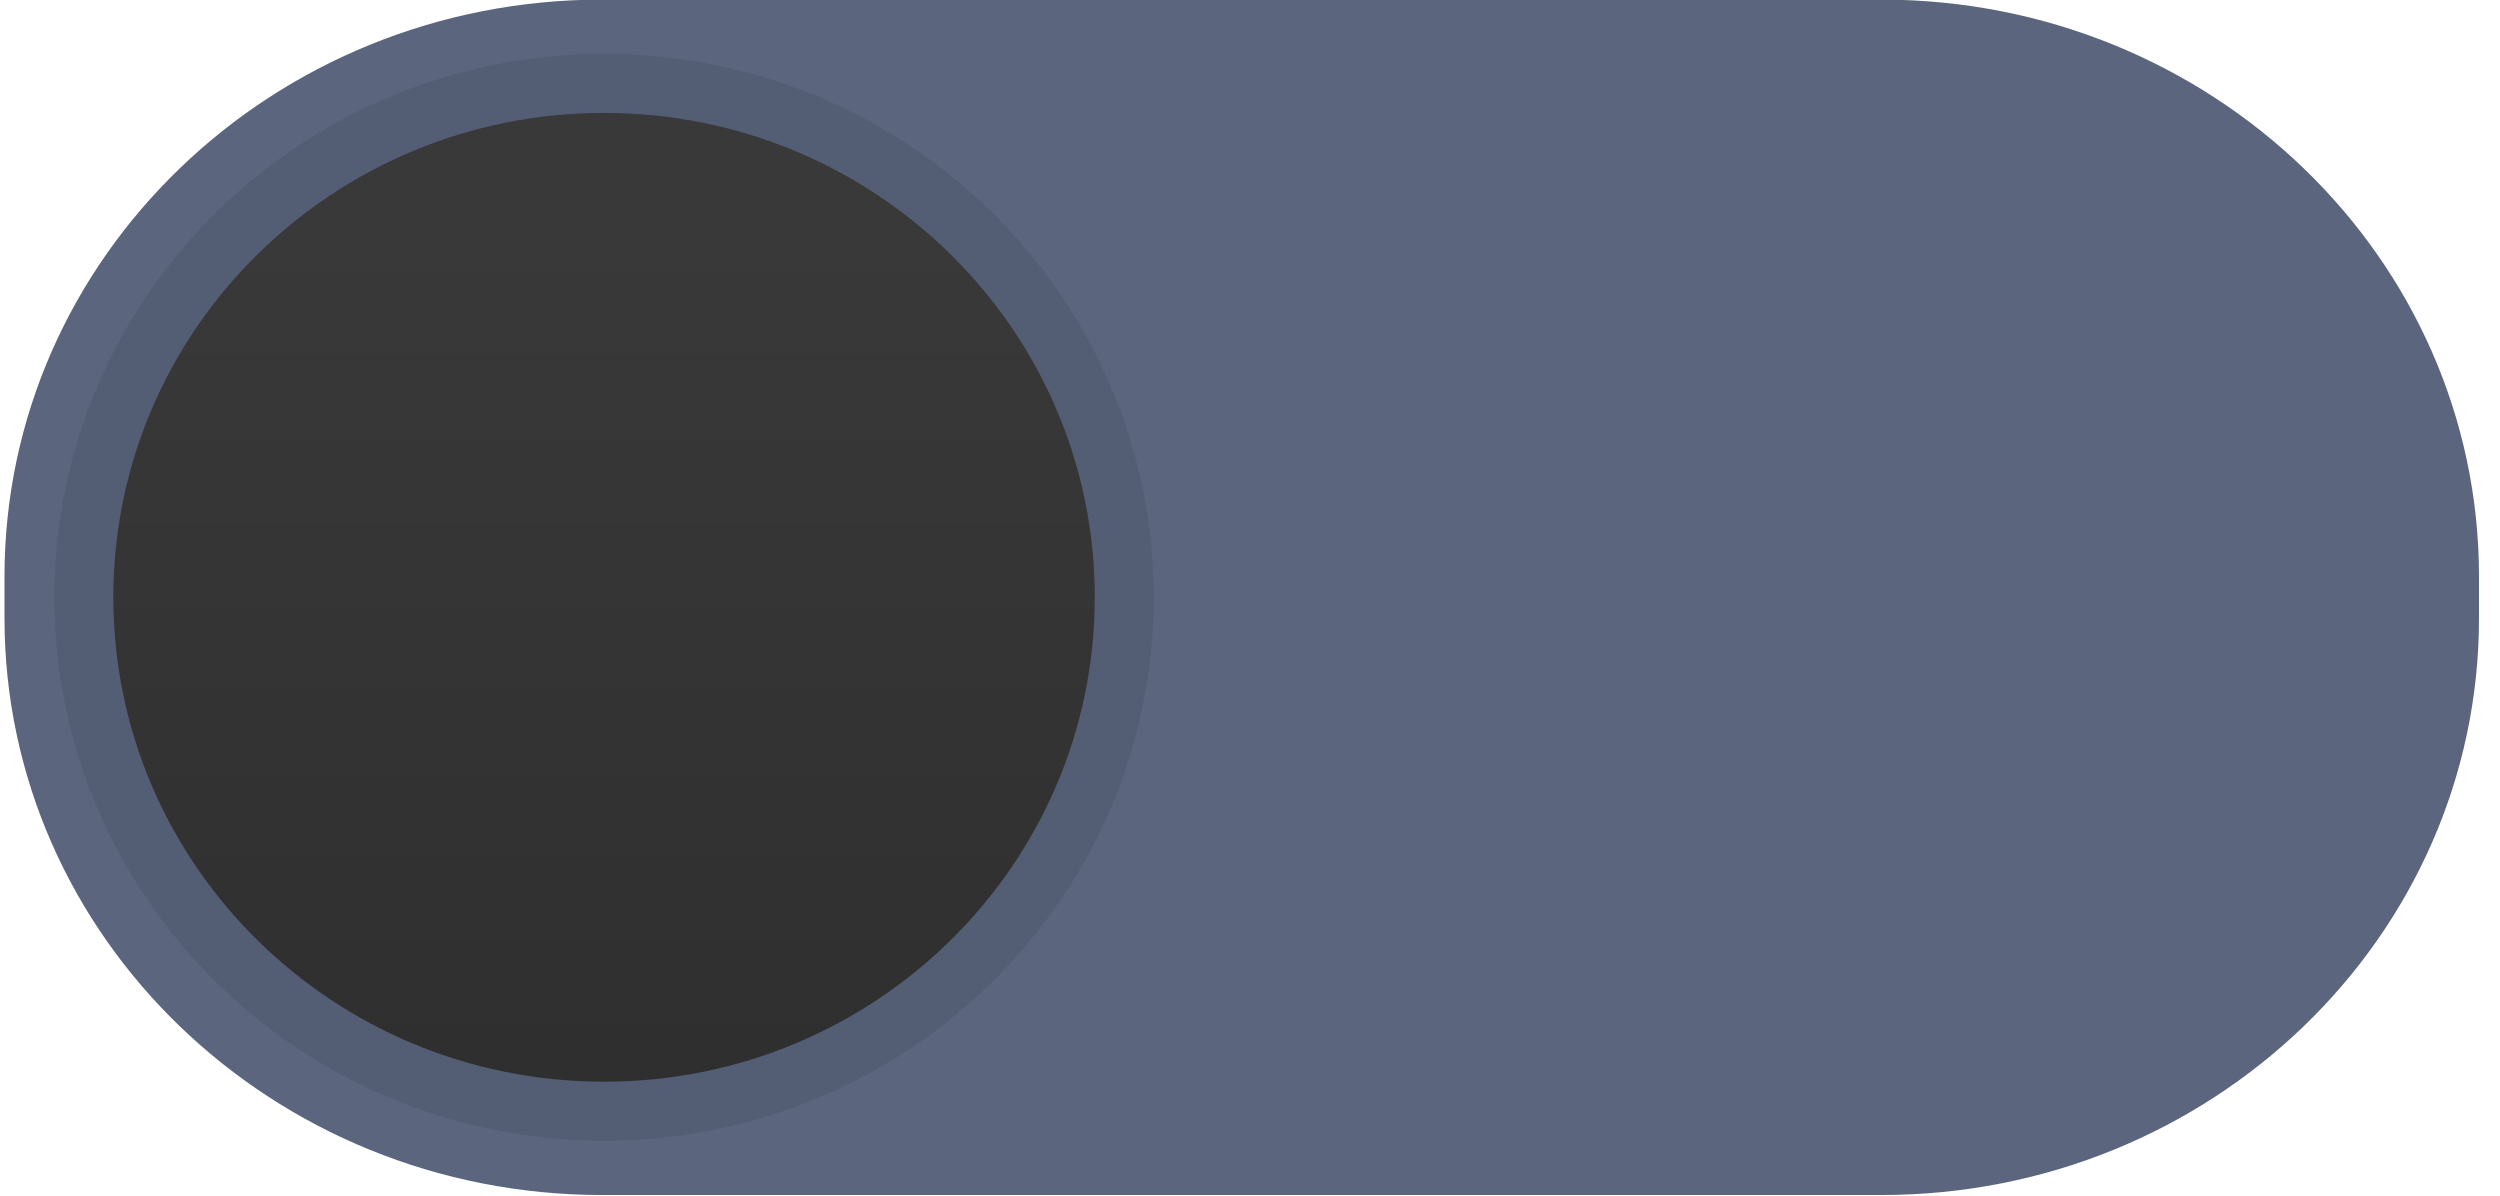
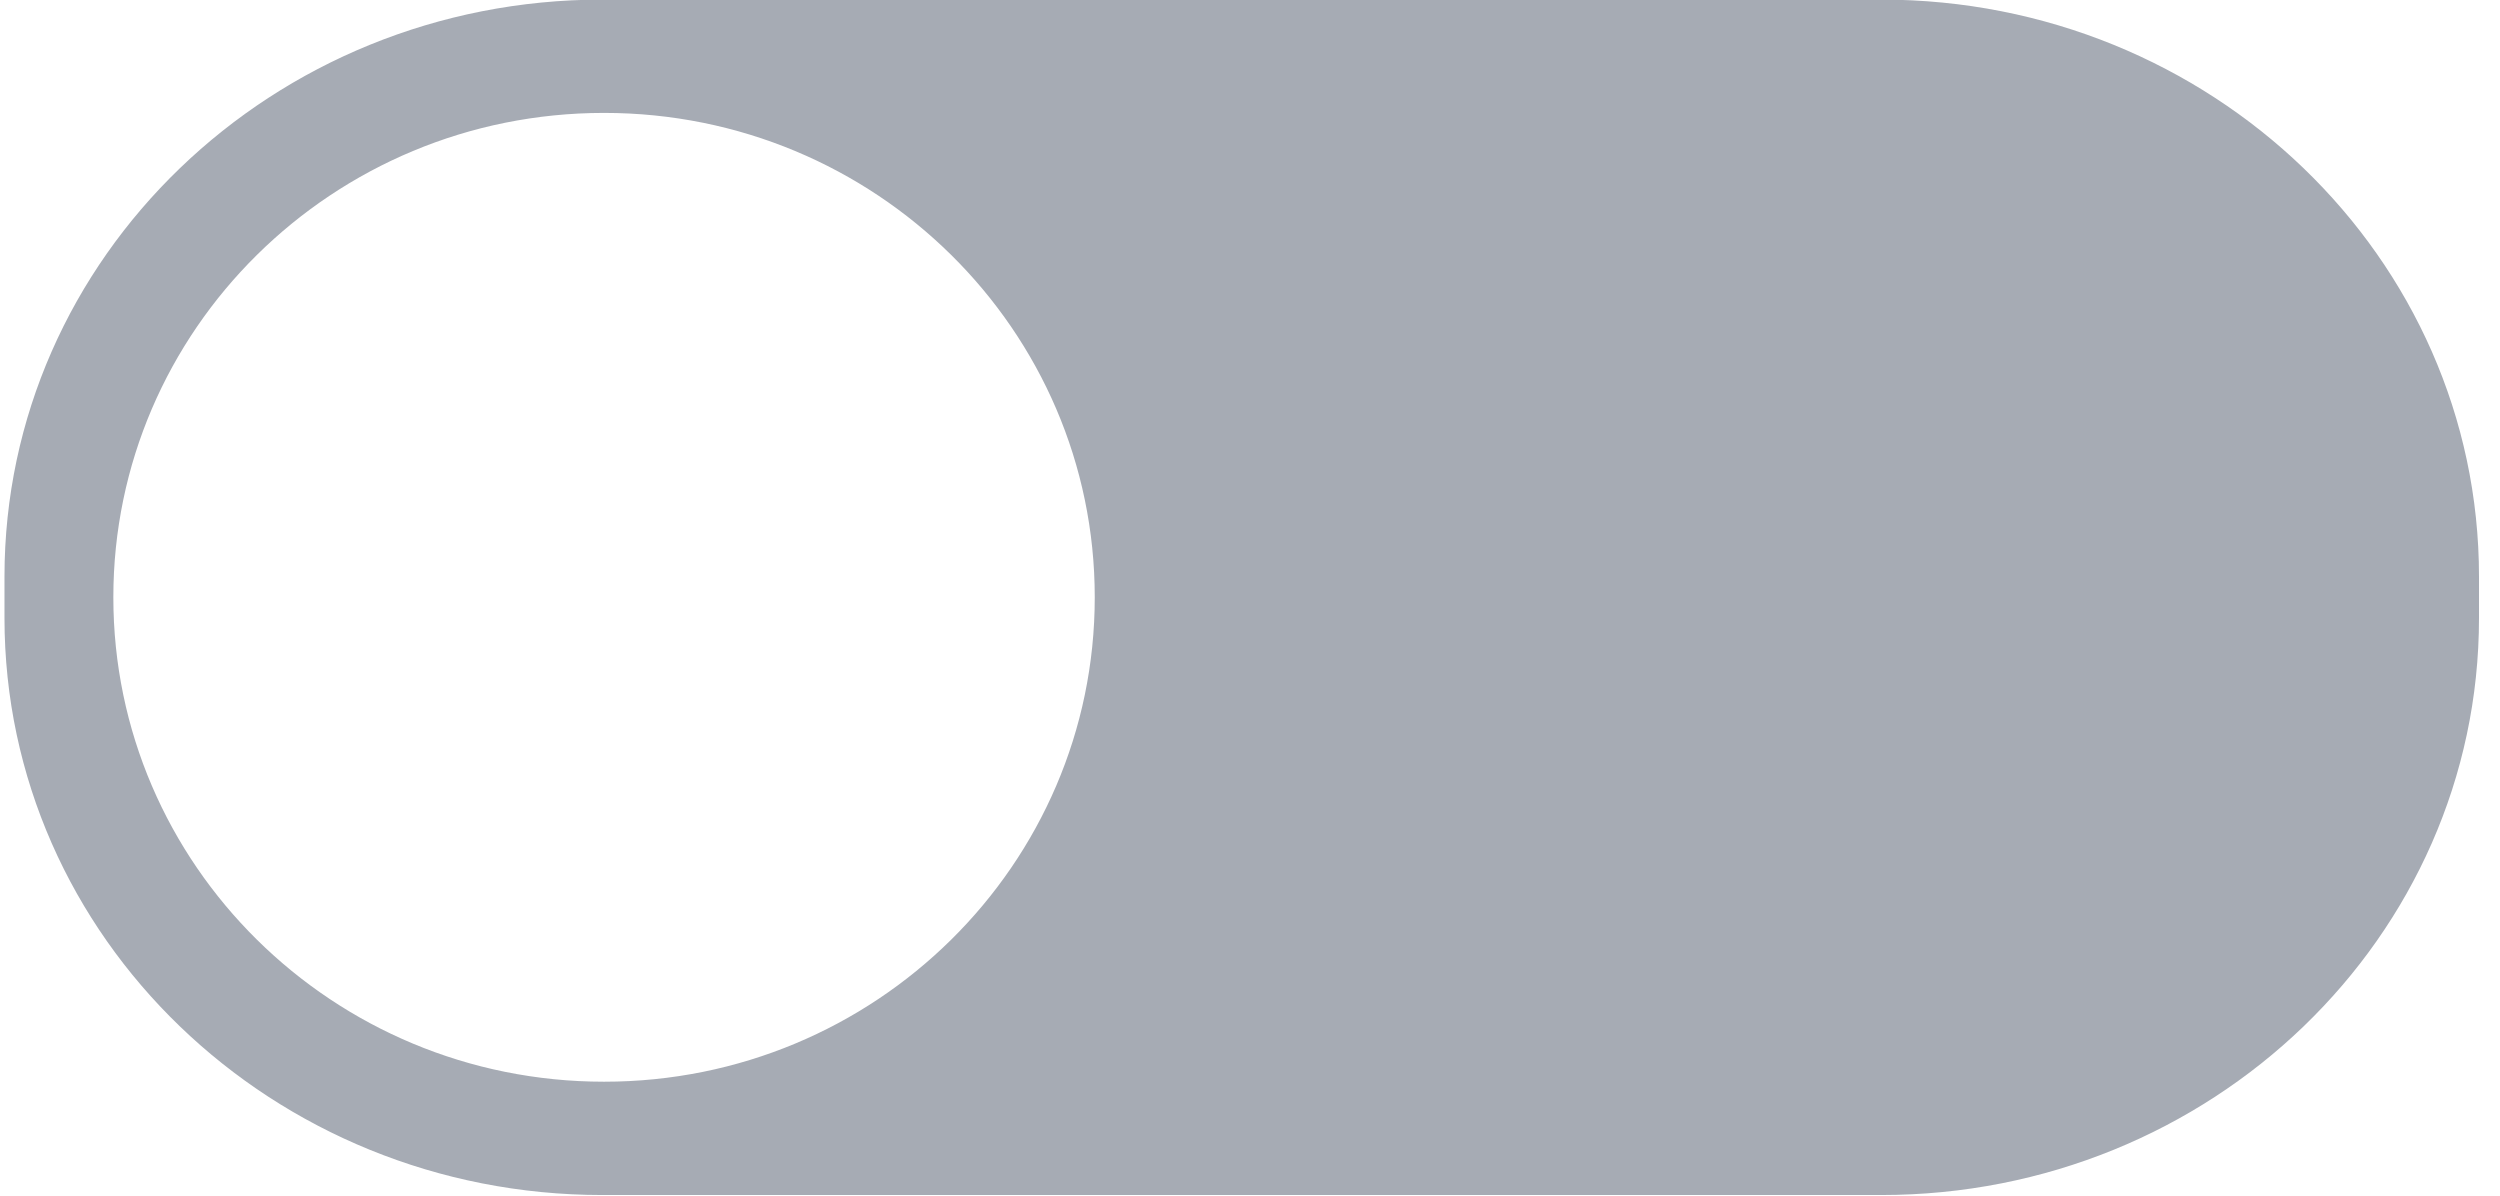
<svg xmlns="http://www.w3.org/2000/svg" xmlns:xlink="http://www.w3.org/1999/xlink" width="46" height="22" version="1.1" id="svg16">
  <defs id="defs8">
    <linearGradient id="a">
-       <stop offset="0" stop-color="#39393a" id="stop2" />
-       <stop offset="1" stop-color="#302f30" id="stop4" />
+       <stop offset="0" stop-color="white" id="stop2" />
+       <stop offset="1" stop-color="white" id="stop4" />
    </linearGradient>
    <linearGradient xlink:href="#a" id="b" x1="53" y1="294.429" x2="53" y2="309.804" gradientUnits="userSpaceOnUse" gradientTransform="translate(-41.76,1)" />
  </defs>
  <g transform="translate(0 -291.18)" stroke-width="1.085" id="g14">
-     <rect style="marker:none;fill:#5b667e;fill-opacity:1;stroke:#5b667e;stroke-opacity:1" width="44.446" height="20.911" x=".625" y="291.715" rx="10.455" ry="10.073" fill="#323233" stroke="#272728" id="rect10" />
-     <rect ry="10.455" rx="10.455" y="292.715" x="1.543" width="19.143" style="fill:url(#b);stroke:#535d74;stroke-opacity:1;marker:none" id="rect12" height="18.911" />
+     <rect style="marker:none;fill:#A6ABB4;fill-opacity:1;stroke:#A6ABB4;stroke-opacity:1" width="44.446" height="20.911" x=".625" y="291.715" rx="10.455" ry="10.073" fill="#323233" stroke="#272728" id="rect10" />
+     <rect ry="10.455" rx="10.455" y="292.715" x="1.543" width="19.143" style="fill:url(#b);stroke:#A6ABB4;stroke-opacity:1;marker:none" id="rect12" height="18.911" />
  </g>
</svg>
